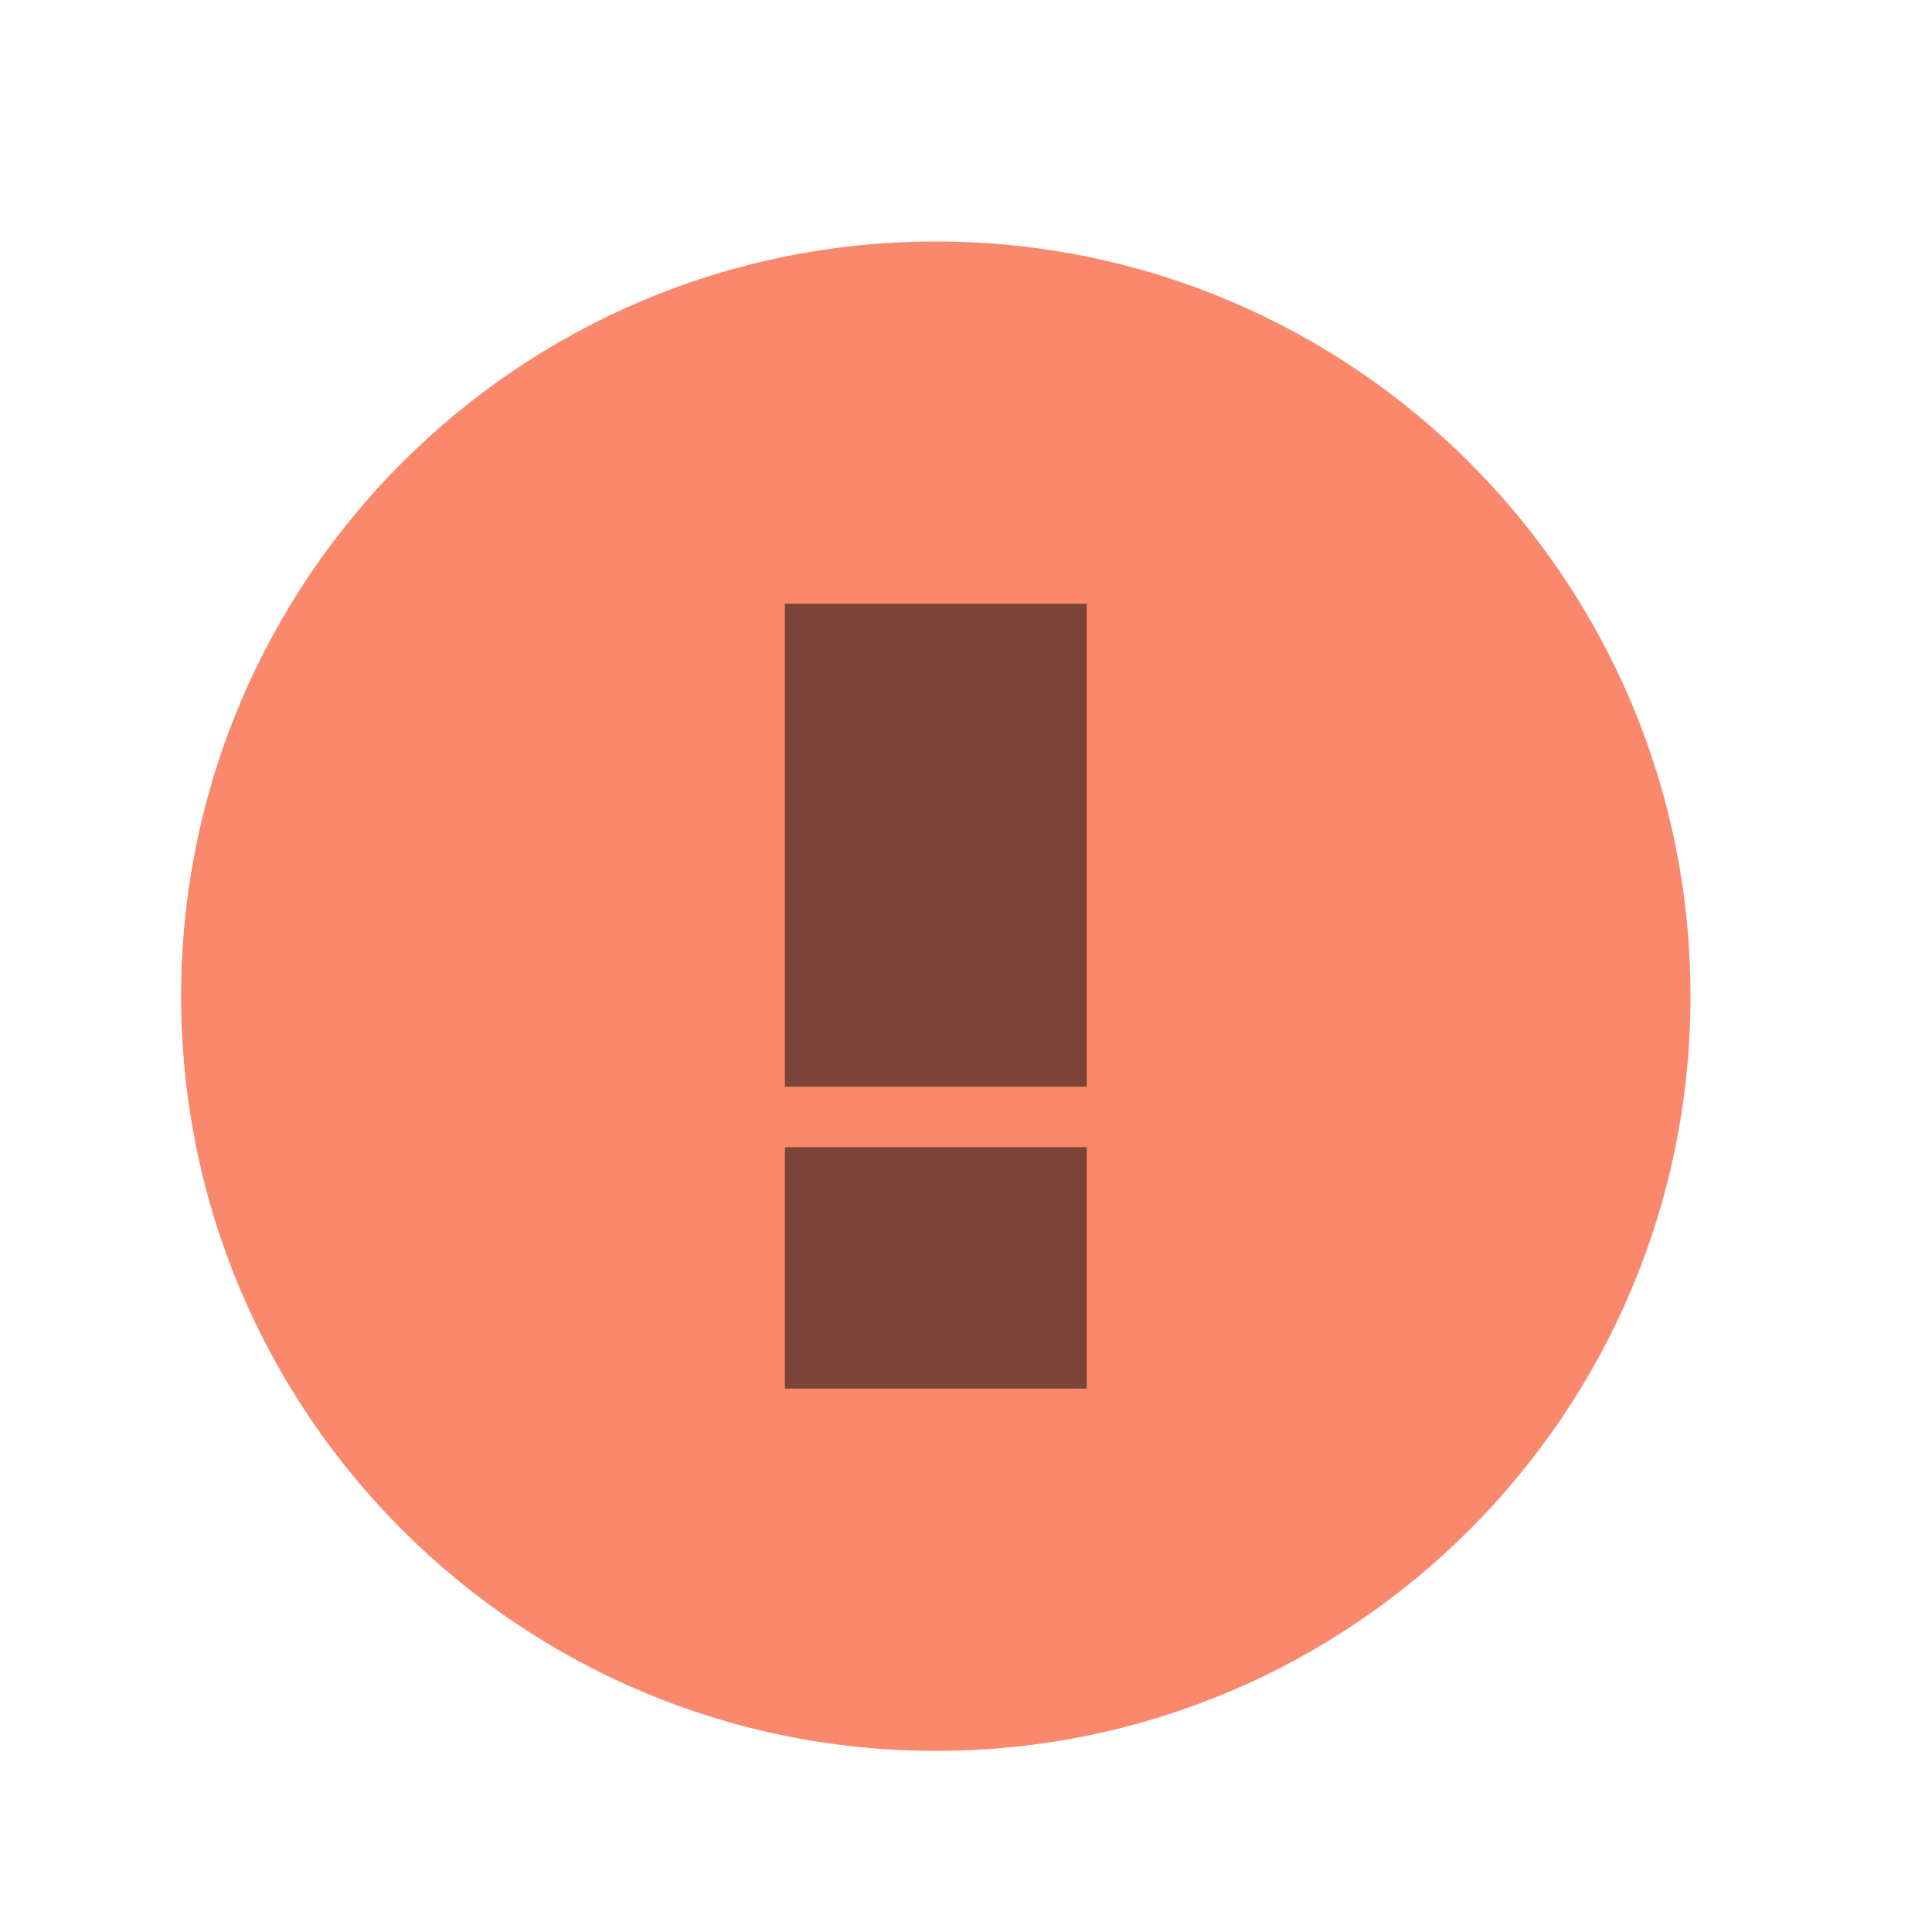
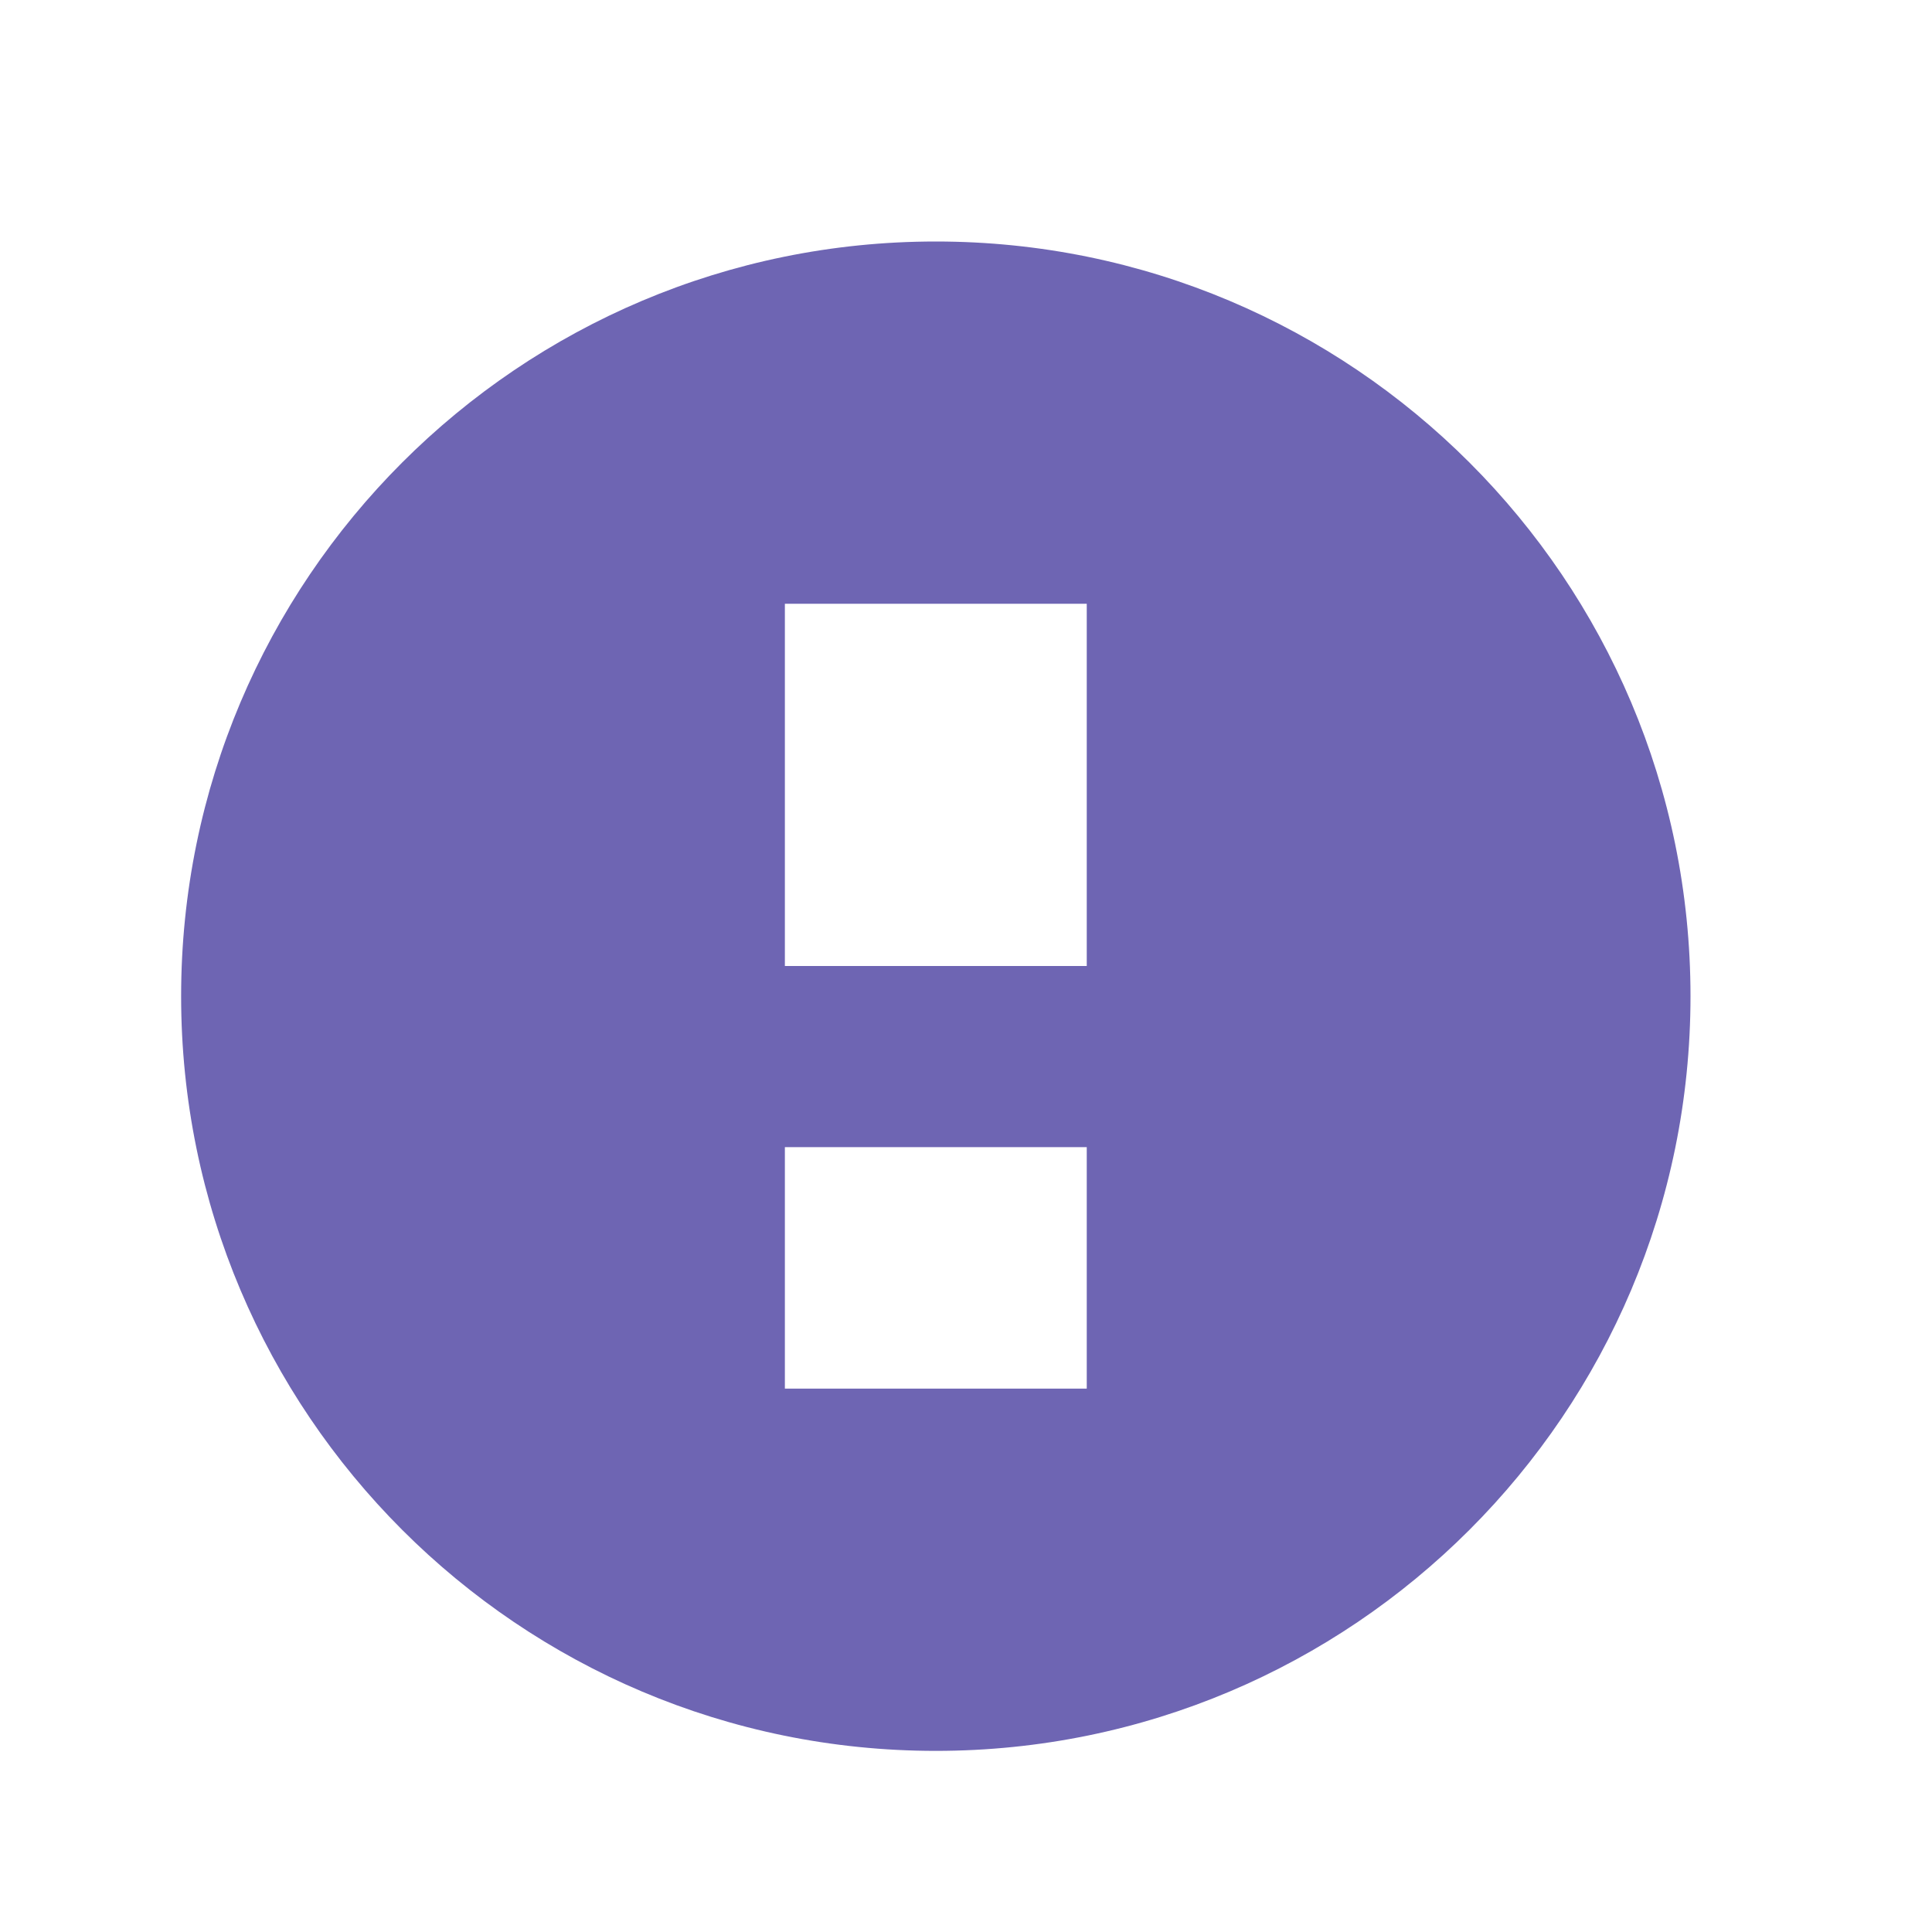
<svg xmlns="http://www.w3.org/2000/svg" width="32" height="32" viewBox="0 0 32 32" id="svg37650" version="1.1">
  <defs id="defs37652" />
  <g id="layer1" transform="translate(0,-1020.362)">
-     <path style="color:#000000;clip-rule:nonzero;display:inline;overflow:visible;visibility:visible;opacity:1;isolation:auto;mix-blend-mode:normal;color-interpolation:sRGB;color-interpolation-filters:linearRGB;solid-color:#000000;solid-opacity:1;fill:#f9886c;fill-opacity:1;fill-rule:nonzero;stroke:none;stroke-width:1px;stroke-linecap:butt;stroke-linejoin:miter;stroke-miterlimit:4;stroke-dasharray:none;stroke-dashoffset:0;stroke-opacity:1;marker:none;color-rendering:auto;image-rendering:auto;shape-rendering:auto;text-rendering:auto;enable-background:accumulate" d="m 15.5,1024.362 c -6.904,0 -12.5,5.596 -12.5,12.5 0,6.904 5.596,12.5 12.5,12.5 6.904,0 12.5,-5.596 12.5,-12.5 0,-6.904 -5.596,-12.5 -12.5,-12.5 z" id="circle38221" />
-     <path style="color:#000000;clip-rule:nonzero;display:inline;overflow:visible;visibility:visible;opacity:0.5;isolation:auto;mix-blend-mode:normal;color-interpolation:sRGB;color-interpolation-filters:linearRGB;solid-color:#000000;solid-opacity:1;fill:#000000;fill-opacity:1;fill-rule:nonzero;stroke:none;stroke-width:1px;stroke-linecap:butt;stroke-linejoin:miter;stroke-miterlimit:4;stroke-dasharray:none;stroke-dashoffset:0;stroke-opacity:1;marker:none;color-rendering:auto;image-rendering:auto;shape-rendering:auto;text-rendering:auto;enable-background:accumulate" d="m 13,1030.362 0,8 5,0 0,-8 z m 0,9 0,4 5,0 0,-4 z" id="rect38241" />
+     <path style="color:#000000;clip-rule:nonzero;display:inline;overflow:visible;visibility:visible;opacity:1;isolation:auto;mix-blend-mode:normal;color-interpolation:sRGB;color-interpolation-filters:linearRGB;solid-color:#000000;solid-opacity:1;fill:#6e65b3;fill-opacity:1;fill-rule:nonzero;stroke:none;stroke-width:1px;stroke-linecap:butt;stroke-linejoin:miter;stroke-miterlimit:4;stroke-dasharray:none;stroke-dashoffset:0;stroke-opacity:1;marker:none;color-rendering:auto;image-rendering:auto;shape-rendering:auto;text-rendering:auto;enable-background:accumulate" d="M 15.5 4 C 8.596 4 3 9.596 3 16.5 C 3 23.404 8.596 29 15.5 29 C 22.404 29 28 23.404 28 16.5 C 28 9.596 22.404 4 15.5 4 z M 13 10 L 18 10 L 18 16 L 13 16 L 13 10 z M 13 19 L 18 19 L 18 23 L 13 23 L 13 19 z " transform="translate(0,1020.362)" id="circle38221" />
  </g>
</svg>
